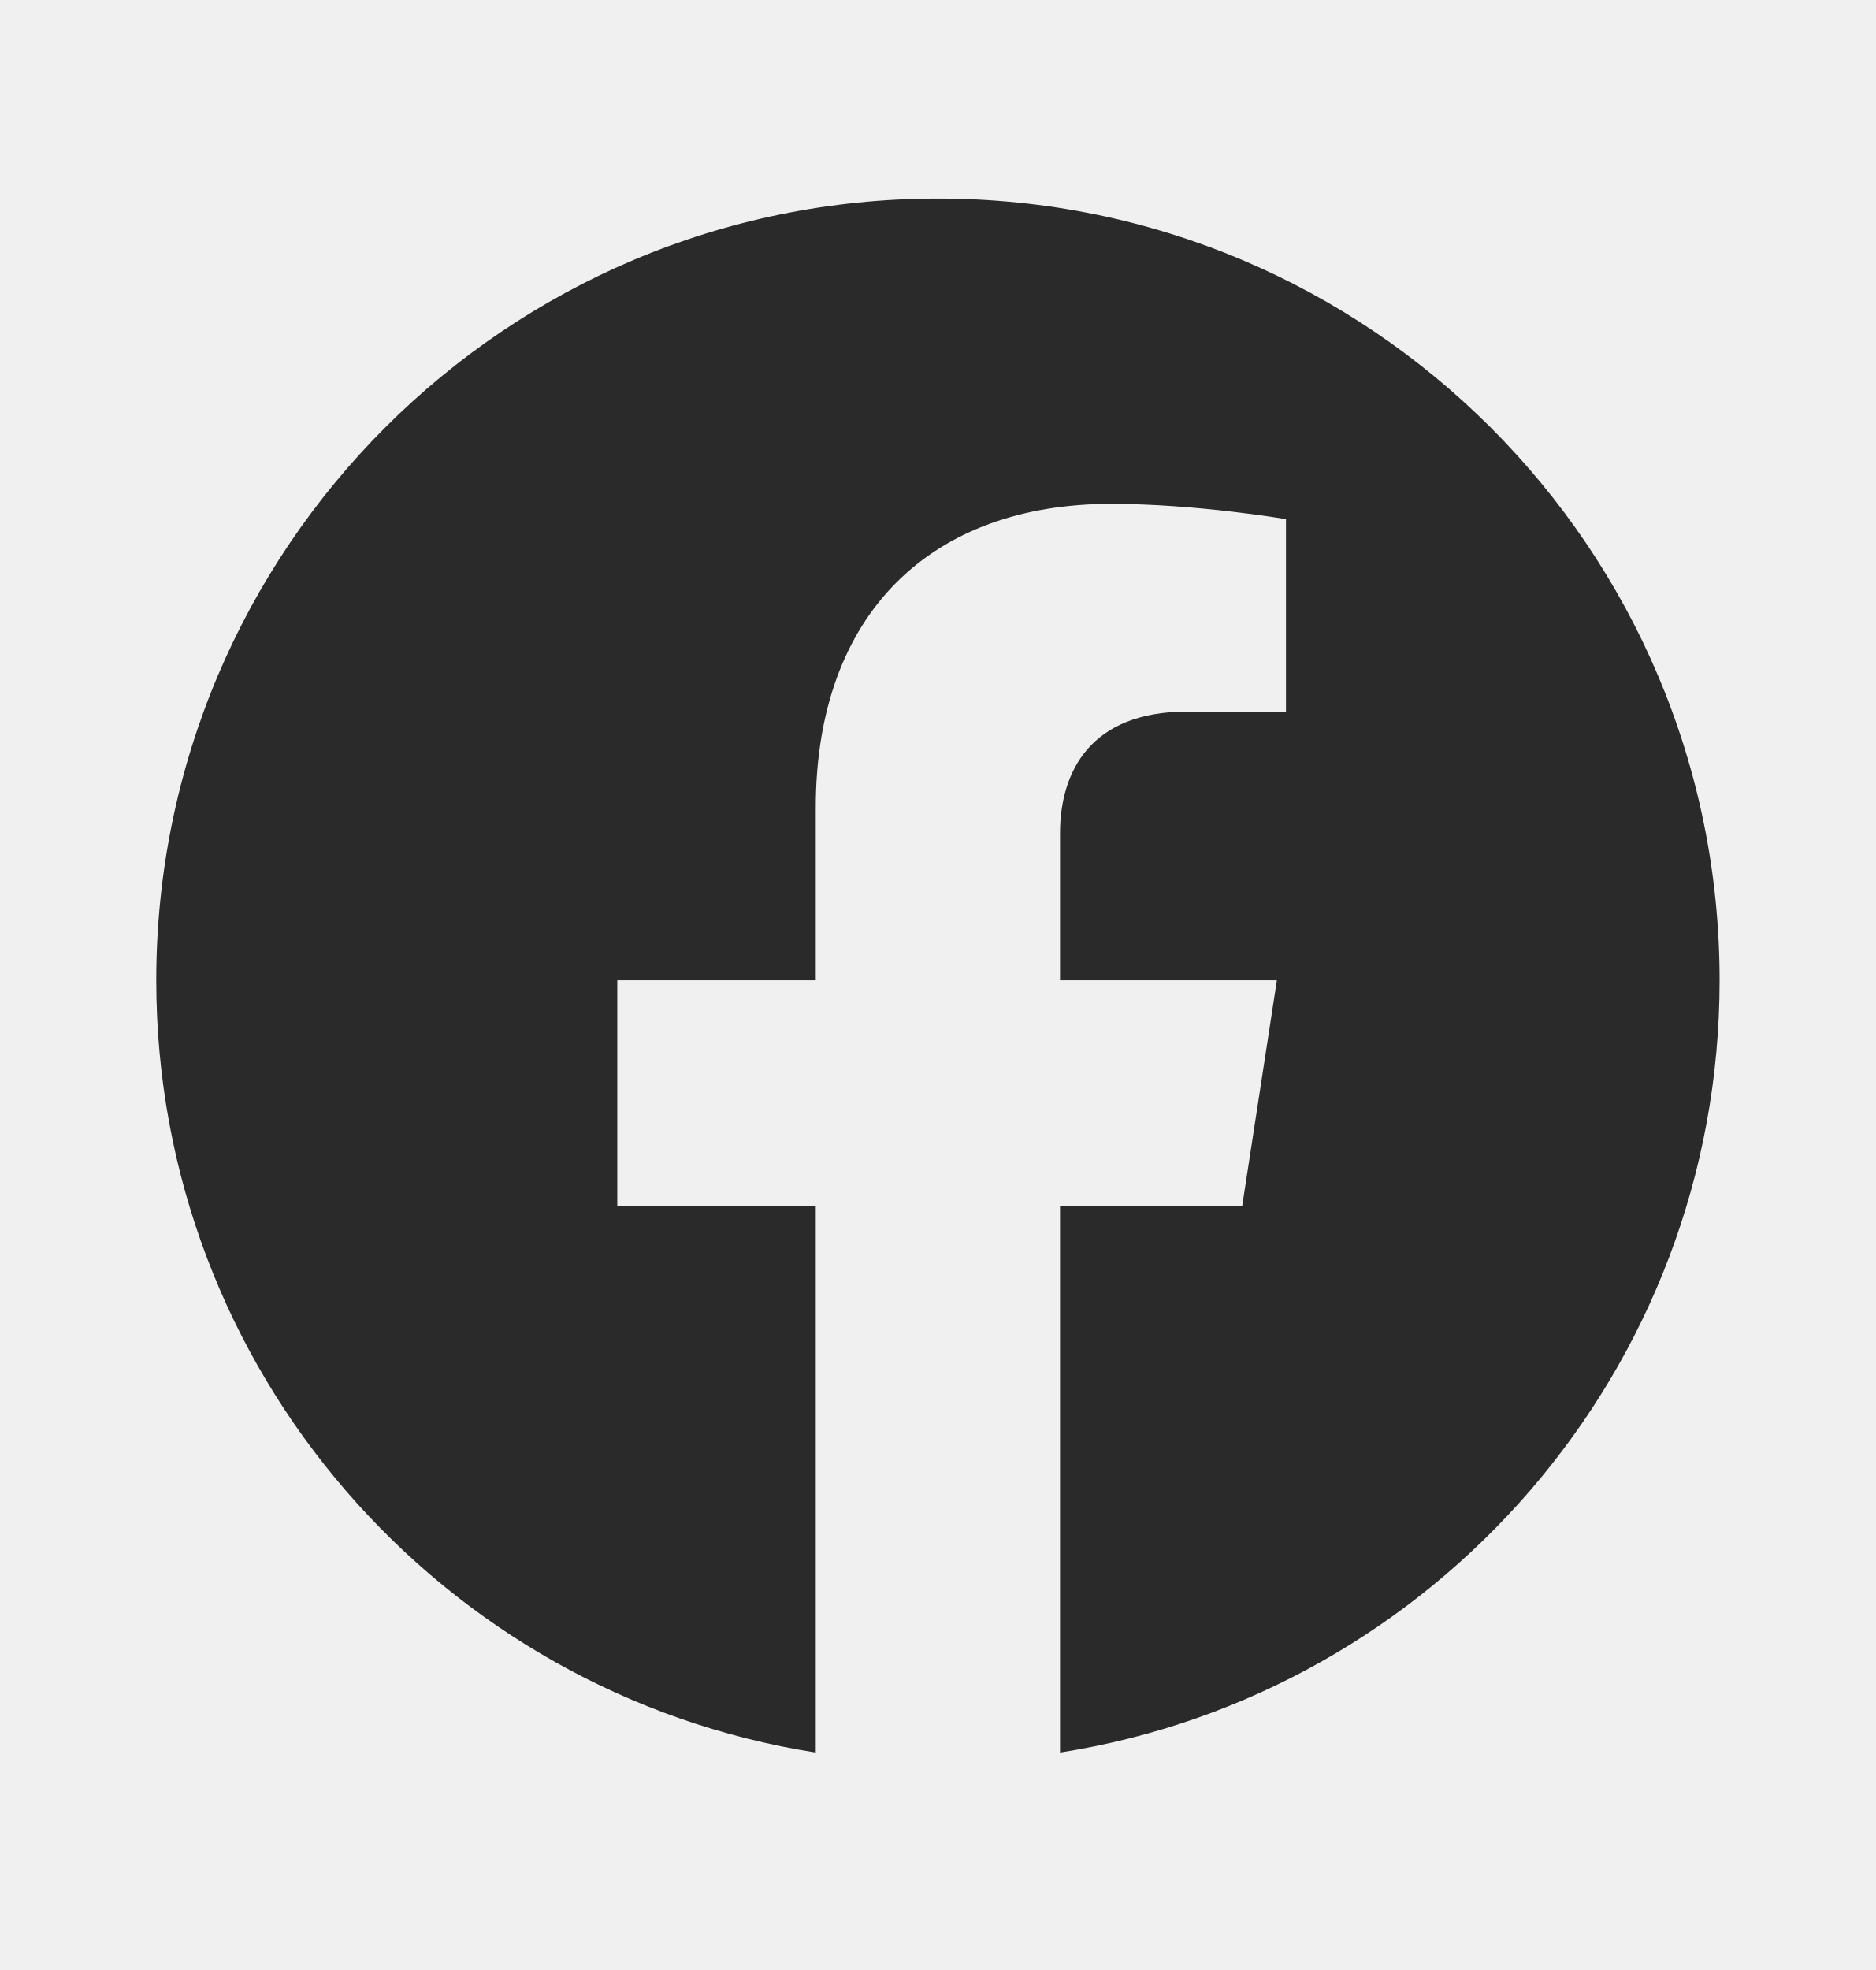
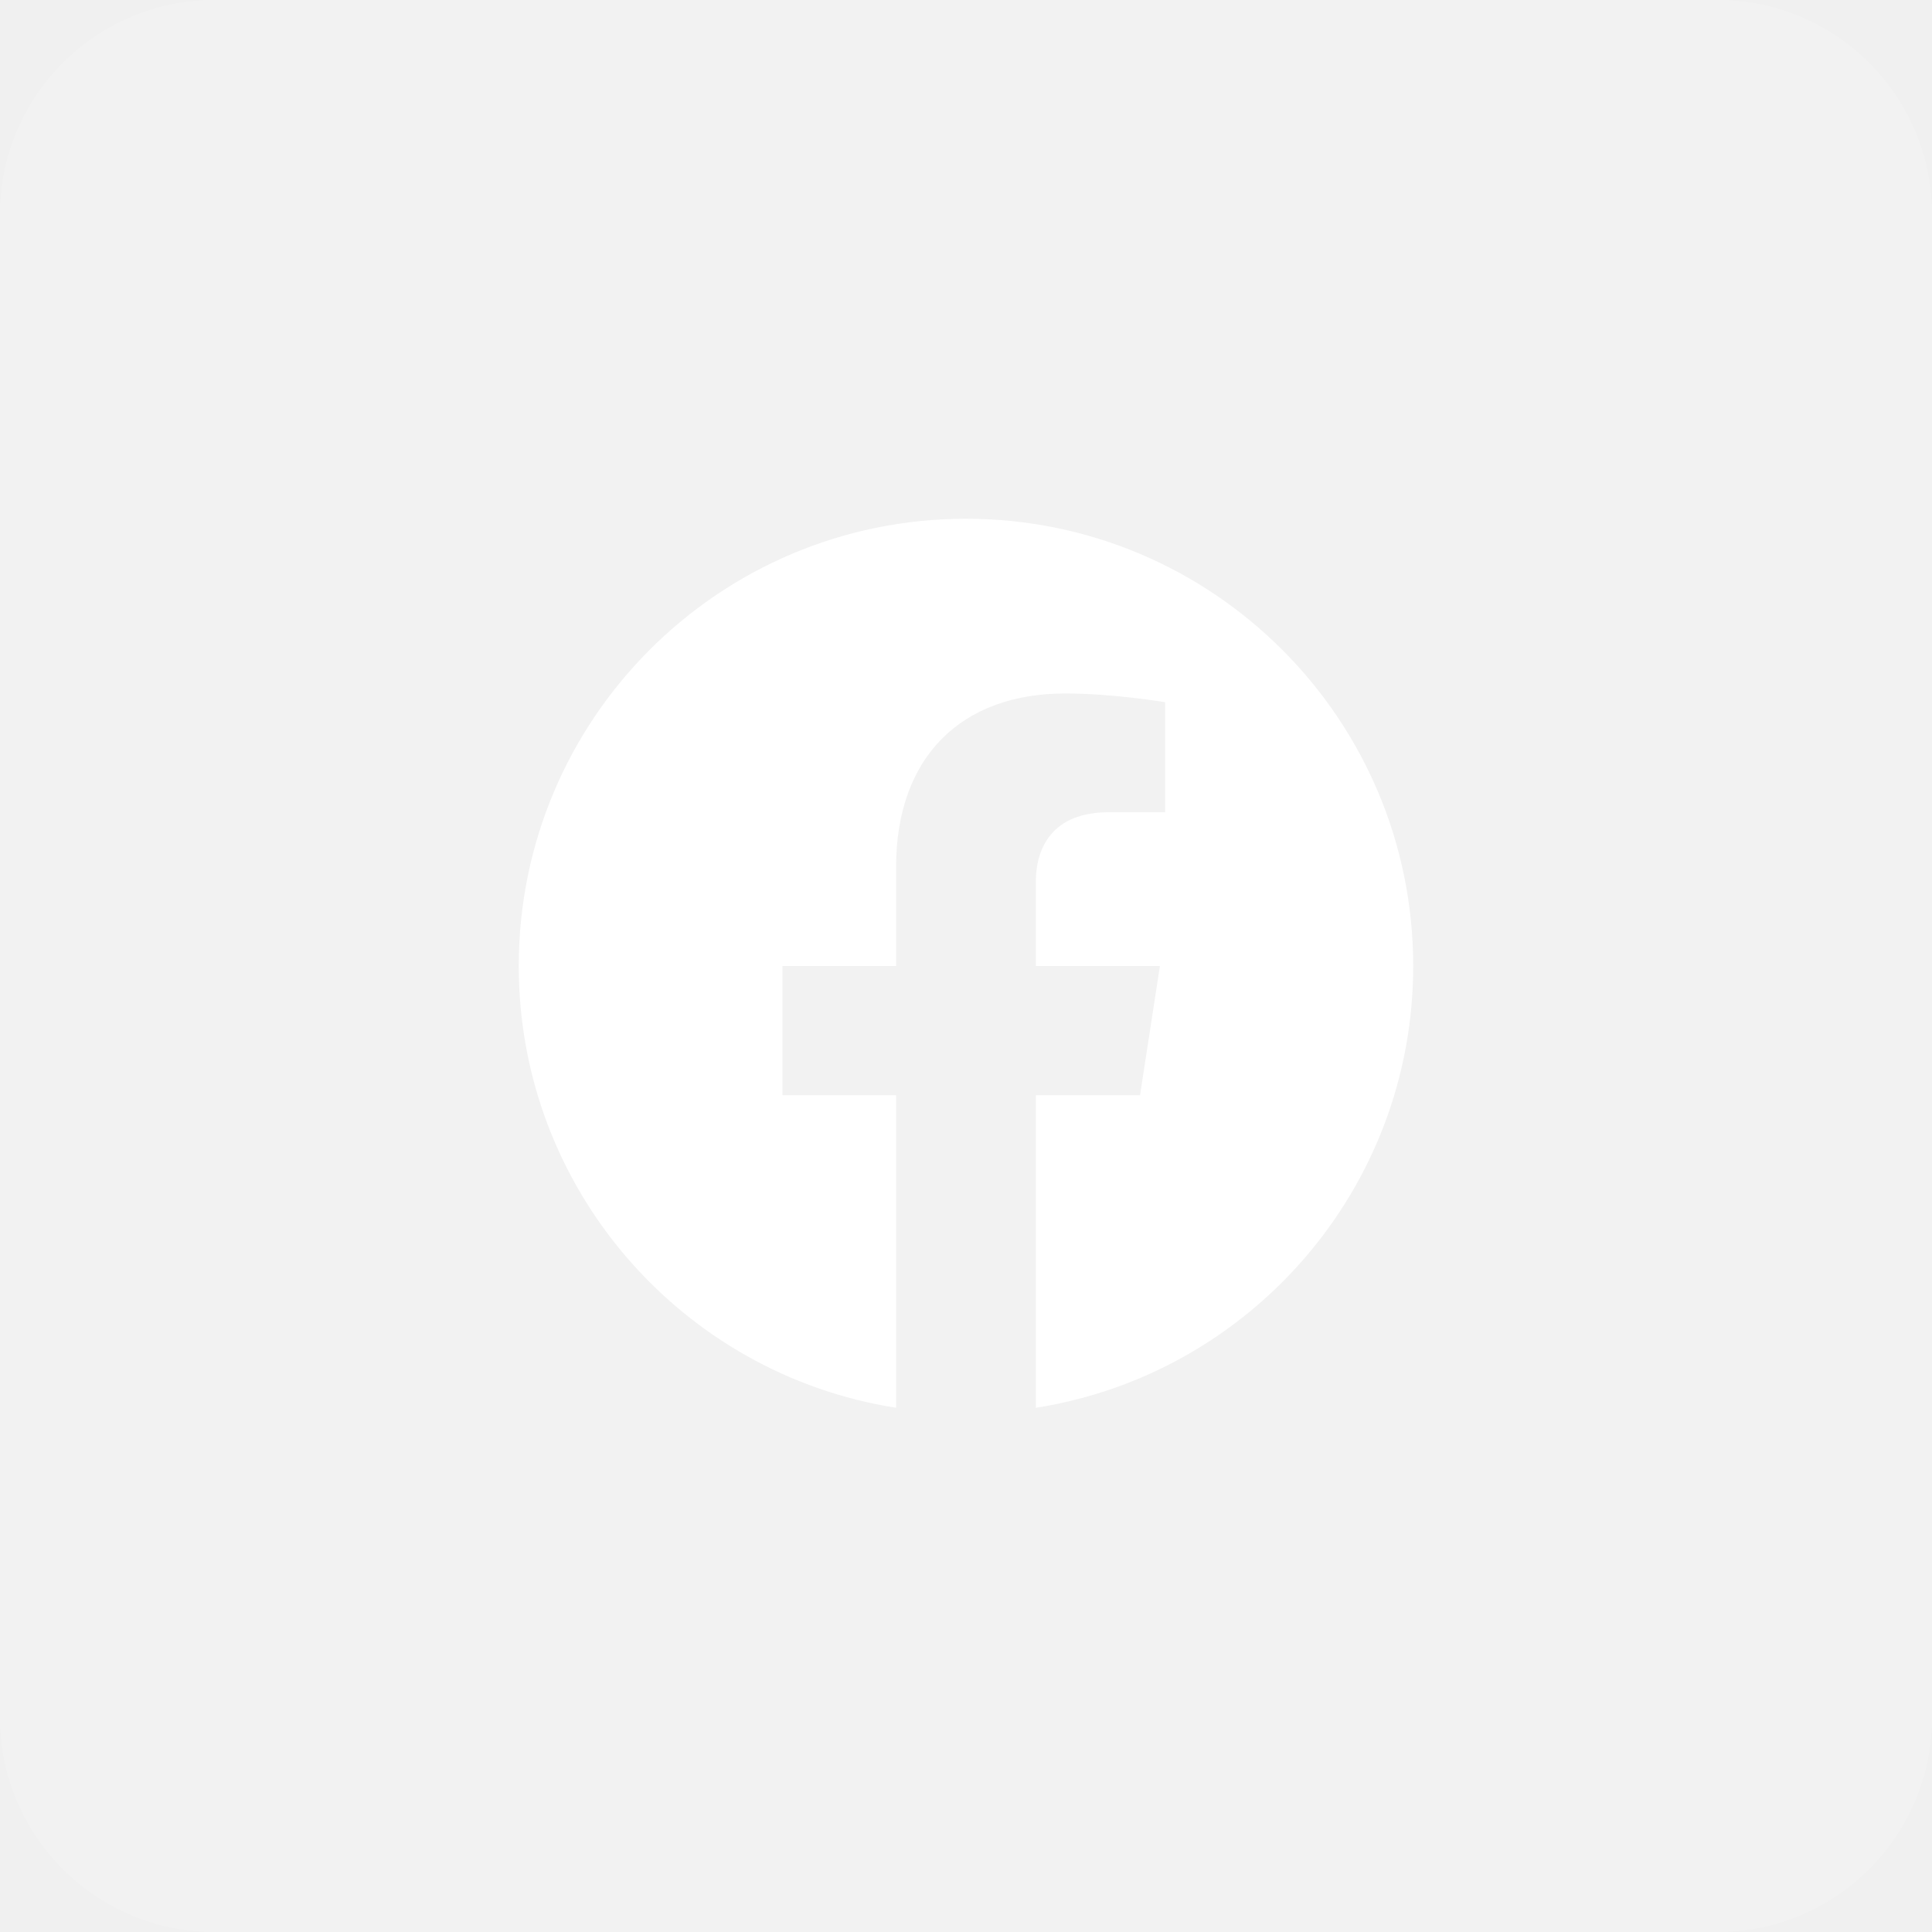
- <svg xmlns="http://www.w3.org/2000/svg" width="20" height="21" viewBox="0 0 20 21" fill="none">
-   <path d="M18.333 10.45C18.333 5.847 14.602 2.116 9.999 2.116C5.397 2.116 1.666 5.847 1.666 10.45C1.666 14.609 4.713 18.056 8.697 18.682V12.858H6.581V10.45H8.697V8.614C8.697 6.525 9.941 5.371 11.845 5.371C12.757 5.371 13.71 5.534 13.71 5.534V7.585H12.659C11.624 7.585 11.301 8.227 11.301 8.886V10.45H13.613L13.243 12.858H11.301V18.682C15.285 18.056 18.333 14.609 18.333 10.45Z" fill="#2A2A2A" />
+ <svg xmlns="http://www.w3.org/2000/svg" width="36" height="36" viewBox="0 0 36 36" fill="none">
+   <rect width="36" height="36" rx="4" fill="white" fill-opacity="0.16" />
+   <path d="M26.333 18C26.333 13.398 22.602 9.666 17.999 9.666C13.397 9.666 9.666 13.398 9.666 18C9.666 22.159 12.713 25.607 16.697 26.232V20.409H14.581V18H16.697V16.164C16.697 14.075 17.941 12.922 19.845 12.922C20.757 12.922 21.71 13.085 21.71 13.085V15.135H20.66C19.624 15.135 19.301 15.778 19.301 16.437V18H21.613L21.243 20.409H19.301V26.232C23.285 25.607 26.333 22.159 26.333 18Z" fill="white" />
</svg>
